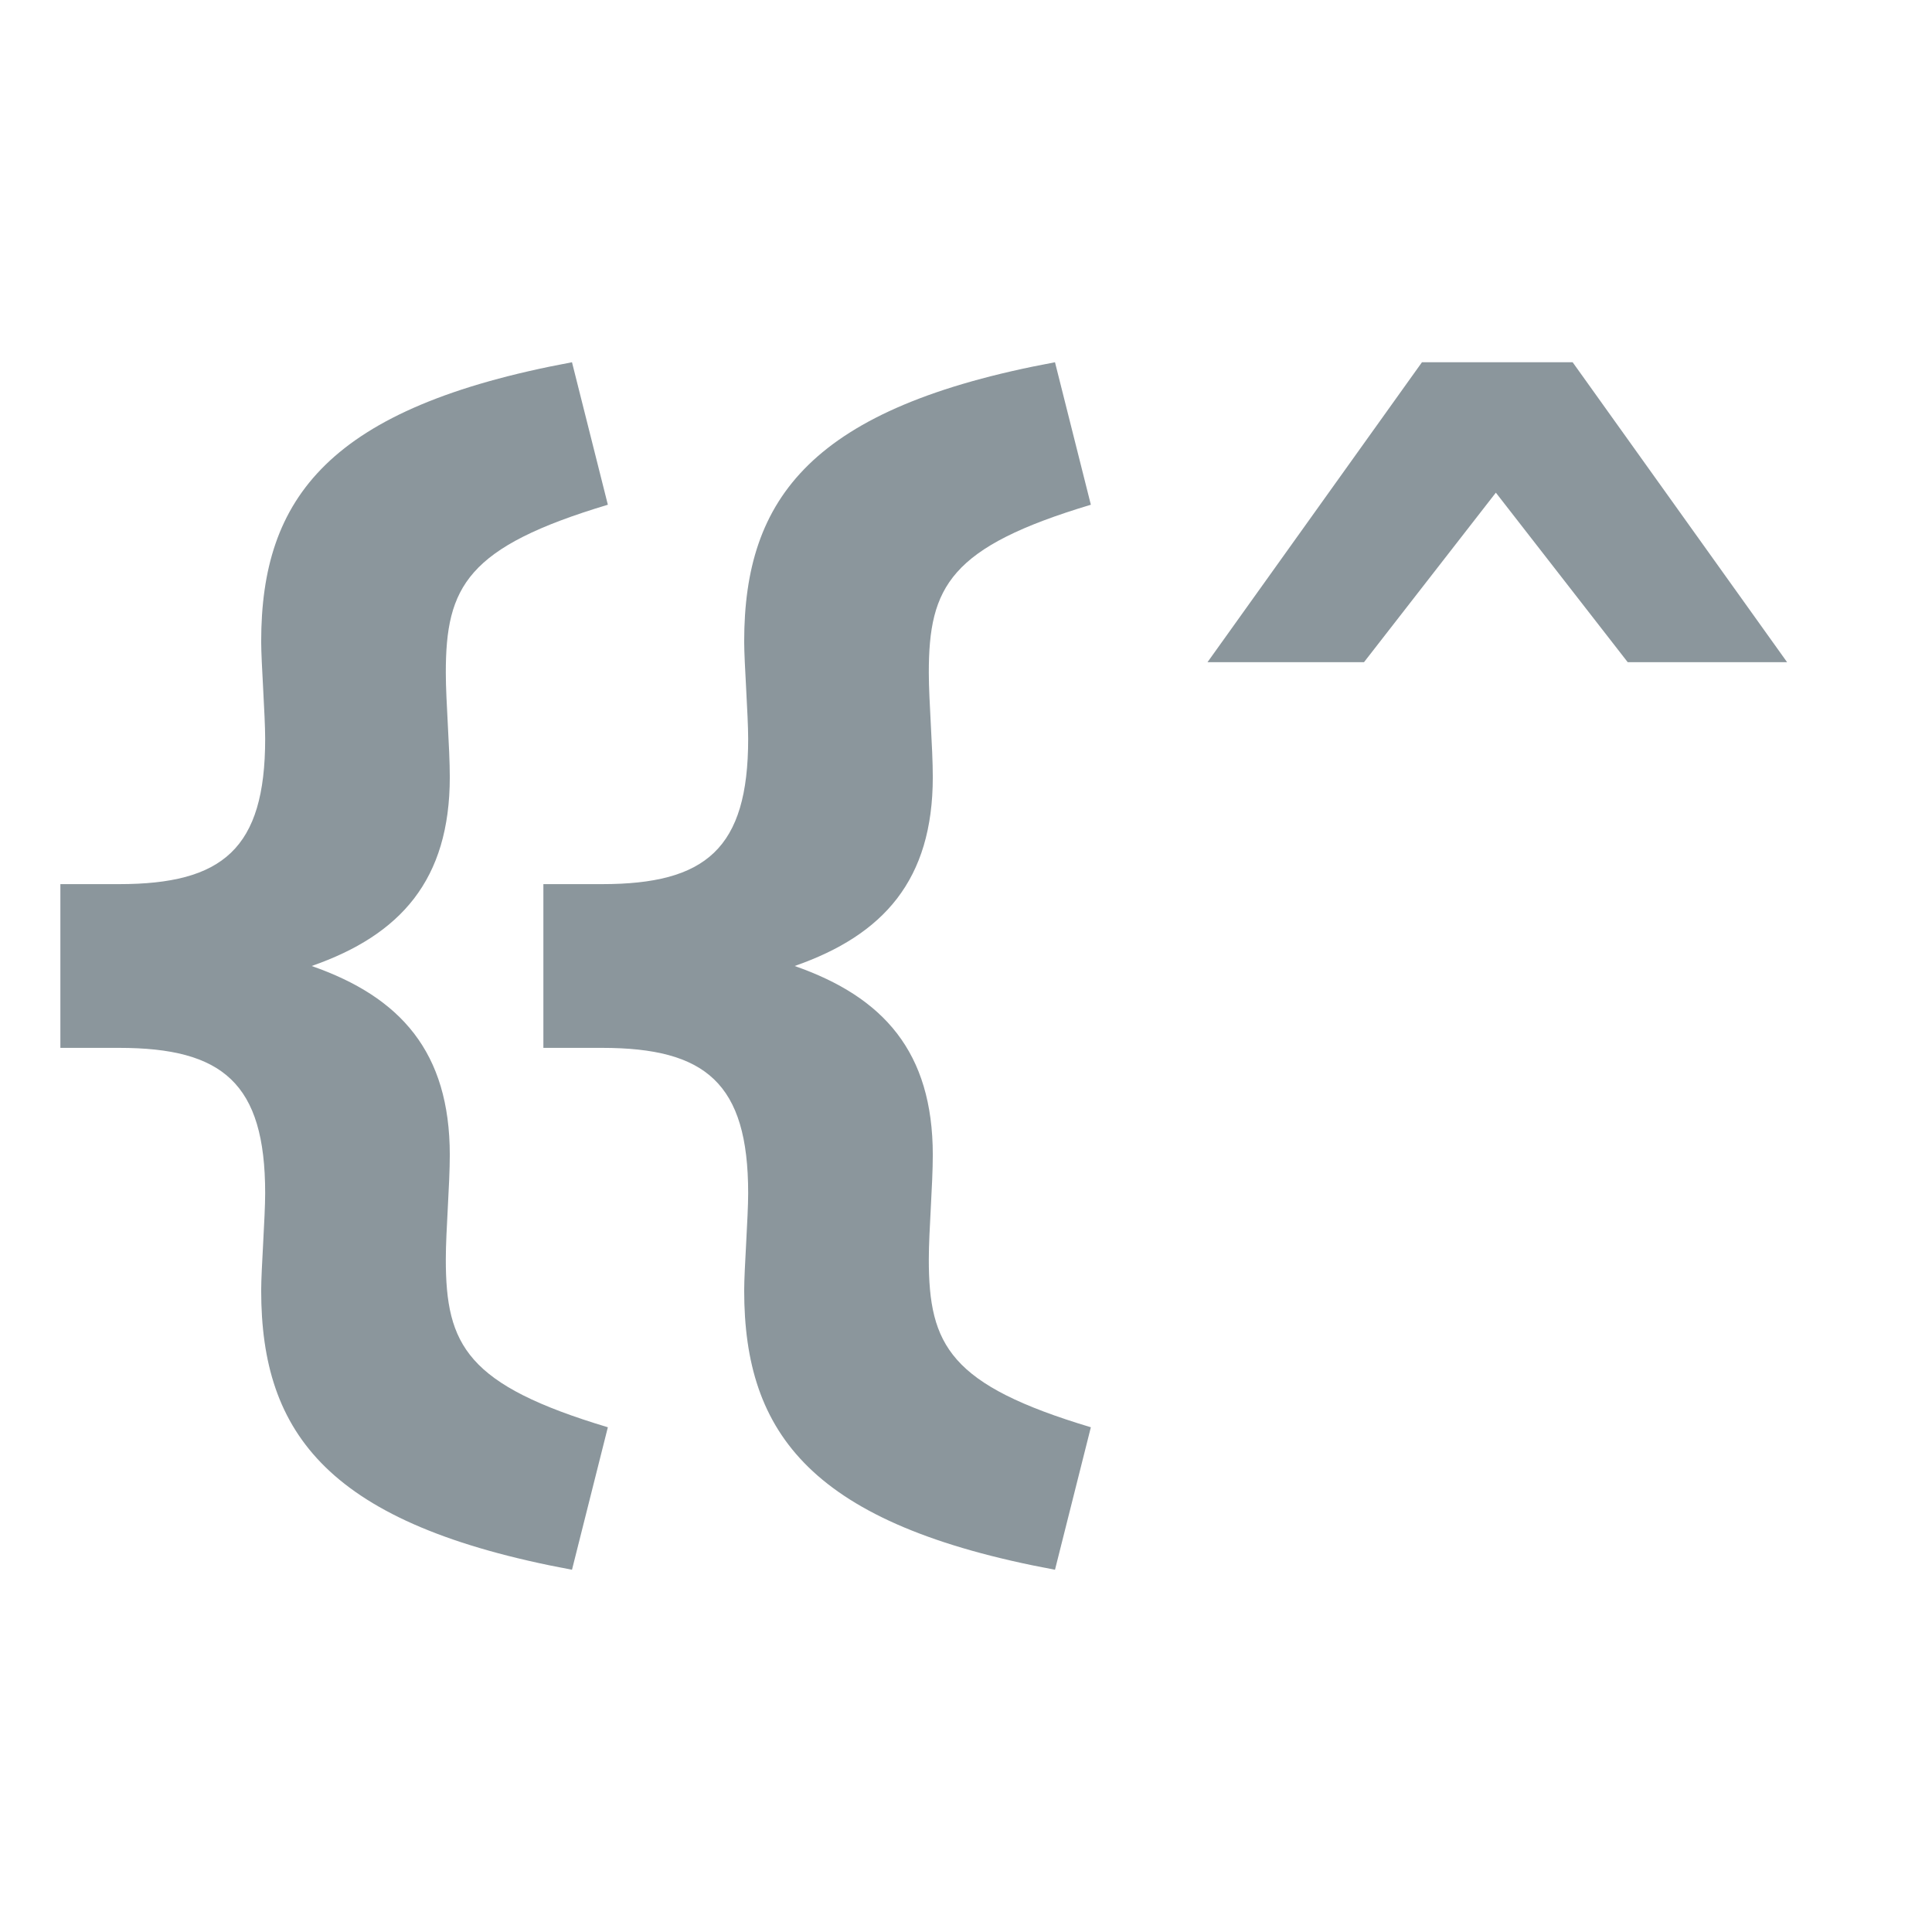
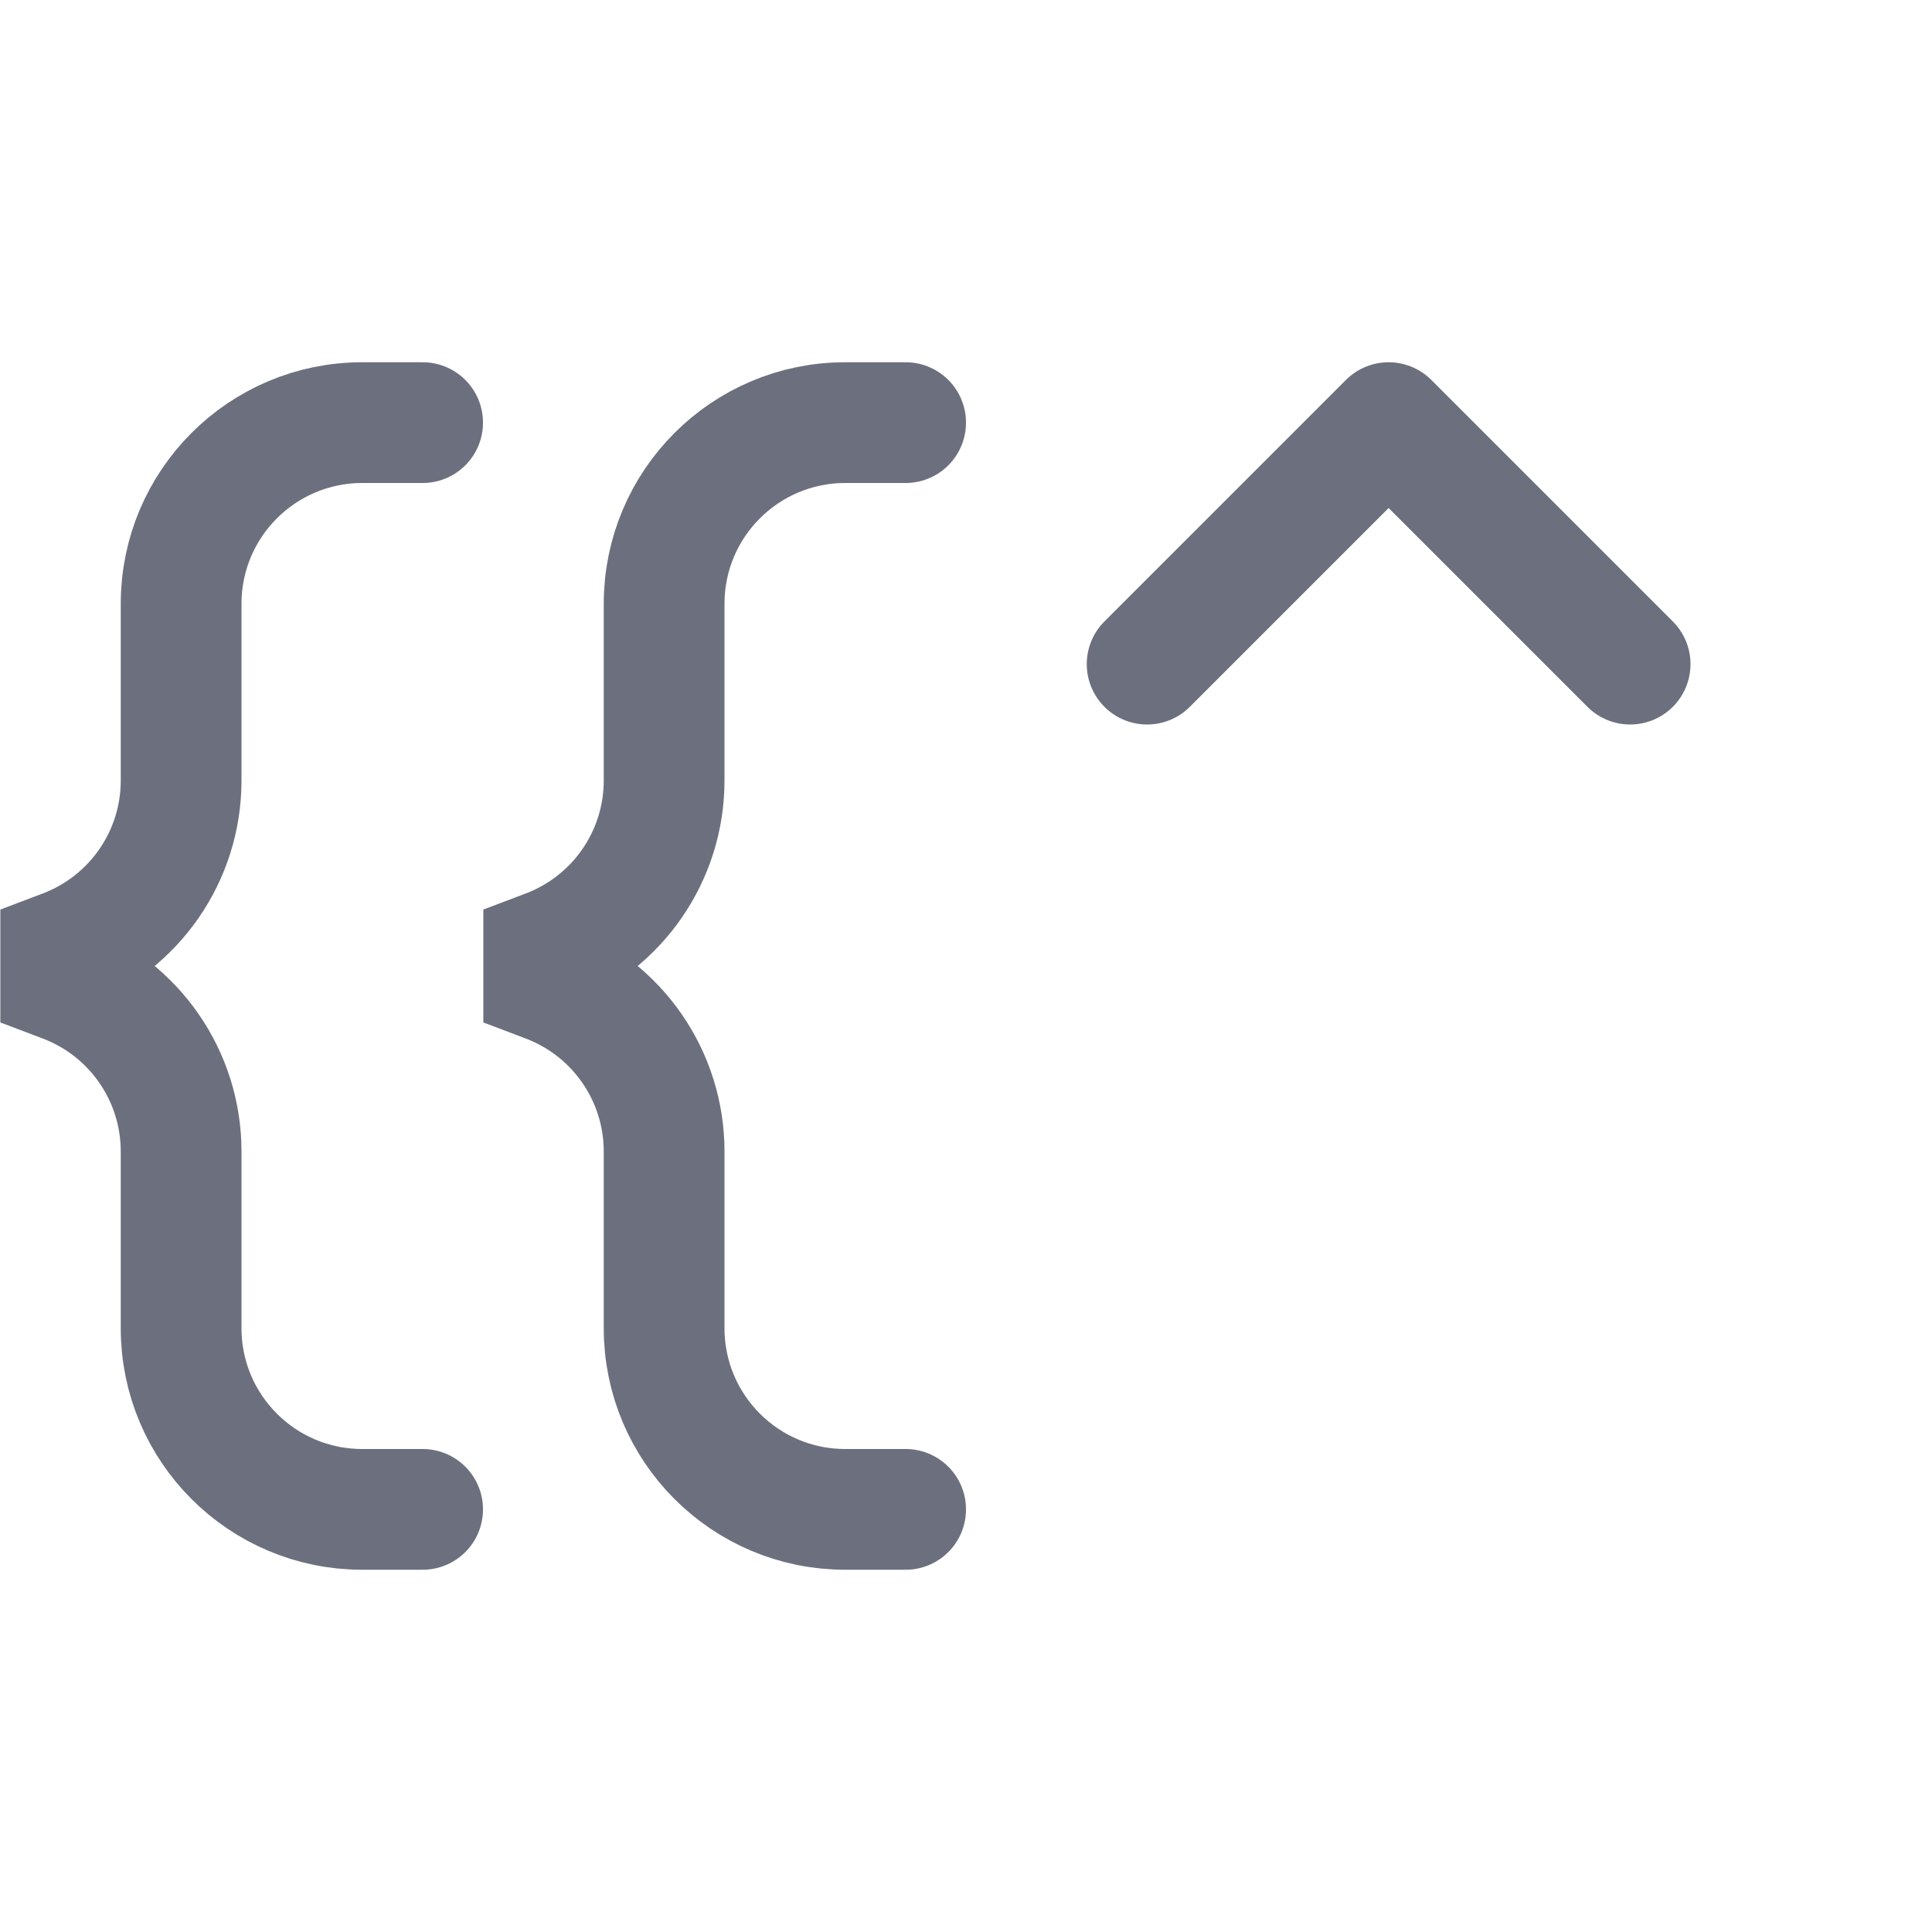
- <svg xmlns="http://www.w3.org/2000/svg" width="16" height="16" viewBox="0 0 16 16">
-   <g fill="none" fill-opacity=".9" fill-rule="evenodd">
-     <path fill="#7F8B91" d="M4.737,13 C2.724,12.626 2.163,11.879 2.163,10.687 C2.163,10.512 2.196,10.079 2.196,9.881 C2.196,8.97 1.844,8.678 0.986,8.678 L0.5,8.678 L0.5,7.322 L0.986,7.322 C1.844,7.322 2.196,7.03 2.196,6.119 C2.196,5.921 2.163,5.488 2.163,5.313 C2.163,4.121 2.724,3.374 4.737,3 L5.034,4.18 C3.868,4.53 3.692,4.857 3.692,5.57 C3.692,5.804 3.725,6.189 3.725,6.435 C3.725,7.287 3.318,7.743 2.581,8 C3.318,8.257 3.725,8.713 3.725,9.565 C3.725,9.811 3.692,10.196 3.692,10.43 C3.692,11.143 3.868,11.47 5.034,11.82 L4.737,13 Z" />
-     <path fill="#7F8B91" d="M8.737,13 C6.724,12.626 6.163,11.879 6.163,10.687 C6.163,10.512 6.196,10.079 6.196,9.881 C6.196,8.97 5.844,8.678 4.986,8.678 L4.5,8.678 L4.5,7.322 L4.986,7.322 C5.844,7.322 6.196,7.03 6.196,6.119 C6.196,5.921 6.163,5.488 6.163,5.313 C6.163,4.121 6.724,3.374 8.737,3 L9.034,4.18 C7.868,4.53 7.692,4.857 7.692,5.57 C7.692,5.804 7.725,6.189 7.725,6.435 C7.725,7.287 7.318,7.743 6.581,8 C7.318,8.257 7.725,8.713 7.725,9.565 C7.725,9.811 7.692,10.196 7.692,10.43 C7.692,11.143 7.868,11.47 9.034,11.82 L8.737,13 Z" />
-     <polygon fill="#7F8B91" points="10 5.484 11.776 3 13.024 3 14.8 5.484 13.48 5.484 12.388 4.08 11.296 5.484" />
-   </g>
+ <svg xmlns="http://www.w3.org/2000/svg" width="16" height="16" viewBox="0 0 16 16" fill="none">
+   <path d="M3.5 12.5H3C2.171 12.5 1.5 11.828 1.5 11V9.536C1.5 8.912 1.114 8.354 0.531 8.133L0.18 8L0.531 7.867C1.114 7.646 1.5 7.088 1.5 6.464V5C1.5 4.172 2.171 3.5 3 3.5H3.5" stroke="#6C707E" stroke-linecap="round" stroke-linejoin="bevel" />
+   <path d="M7.5 12.5H7C6.171 12.5 5.5 11.828 5.5 11V9.536C5.5 8.912 5.114 8.354 4.531 8.133L4.18 8L4.531 7.867C5.114 7.646 5.5 7.088 5.5 6.464V5C5.5 4.172 6.171 3.5 7 3.5H7.5" stroke="#6C707E" stroke-linecap="round" stroke-linejoin="bevel" />
+   <path d="M9.5 5.5L11.5 3.5L13.5 5.5" stroke="#6C707E" stroke-linecap="round" stroke-linejoin="round" />
</svg>
